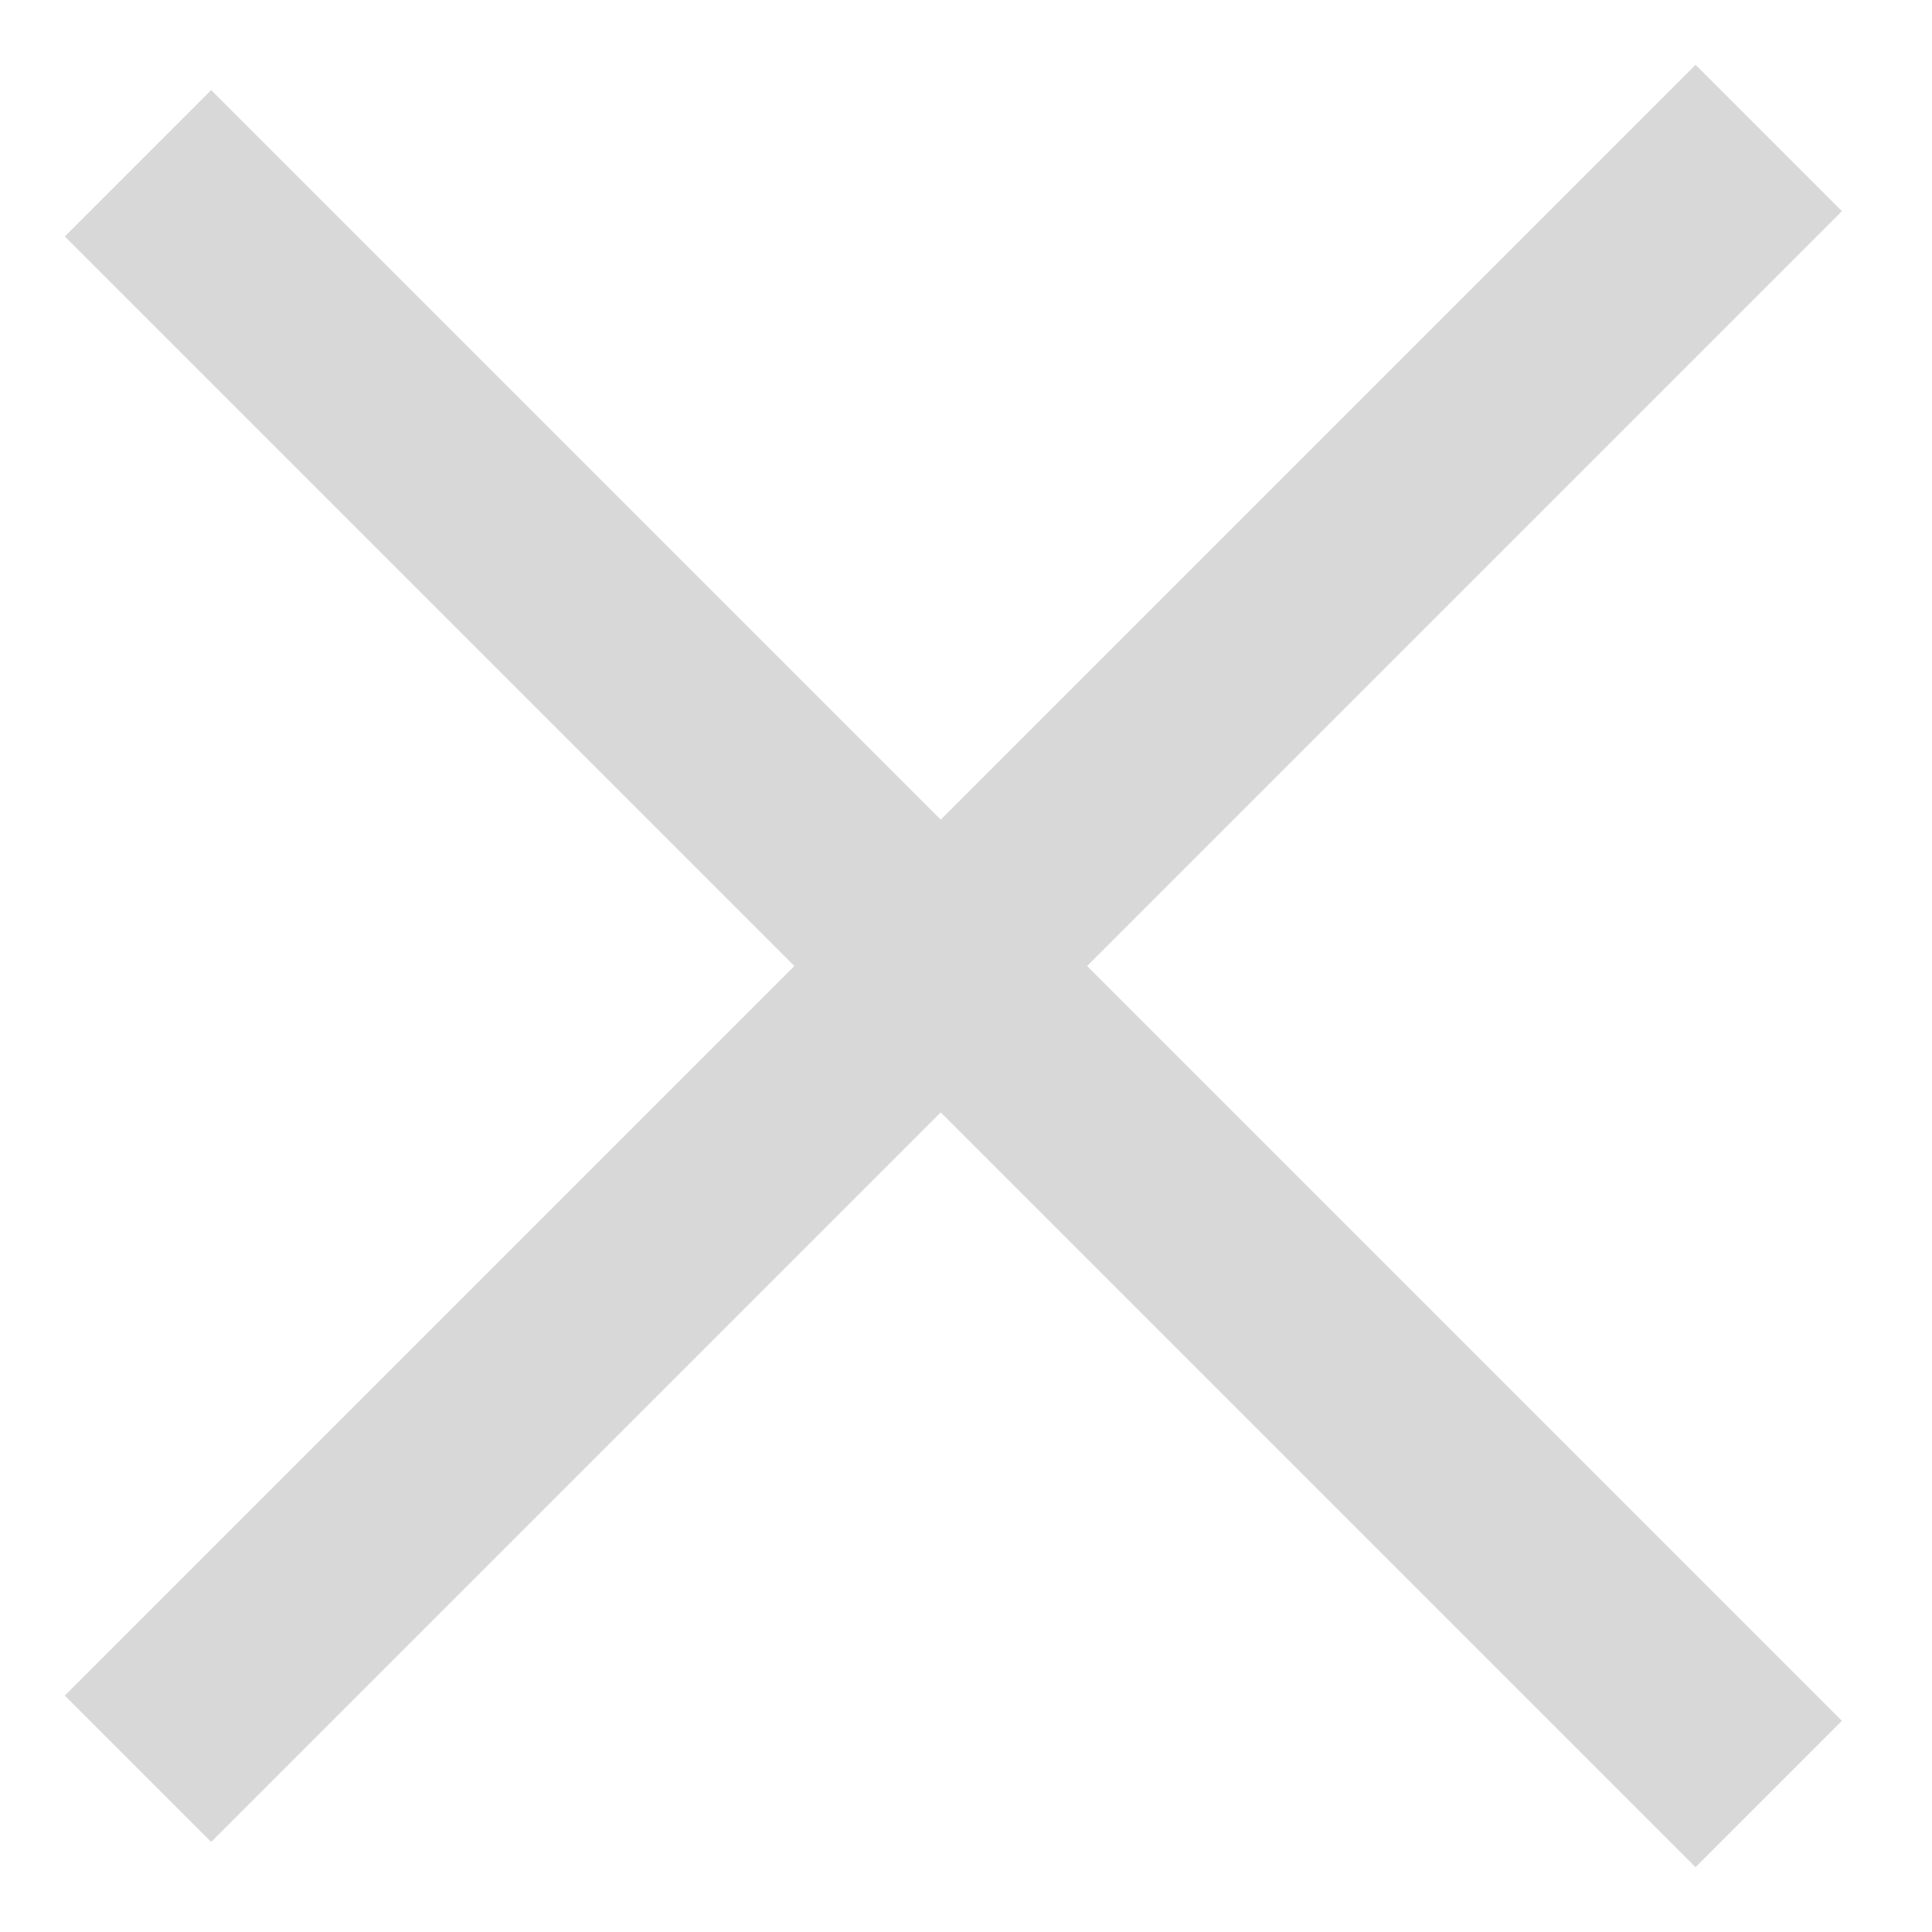
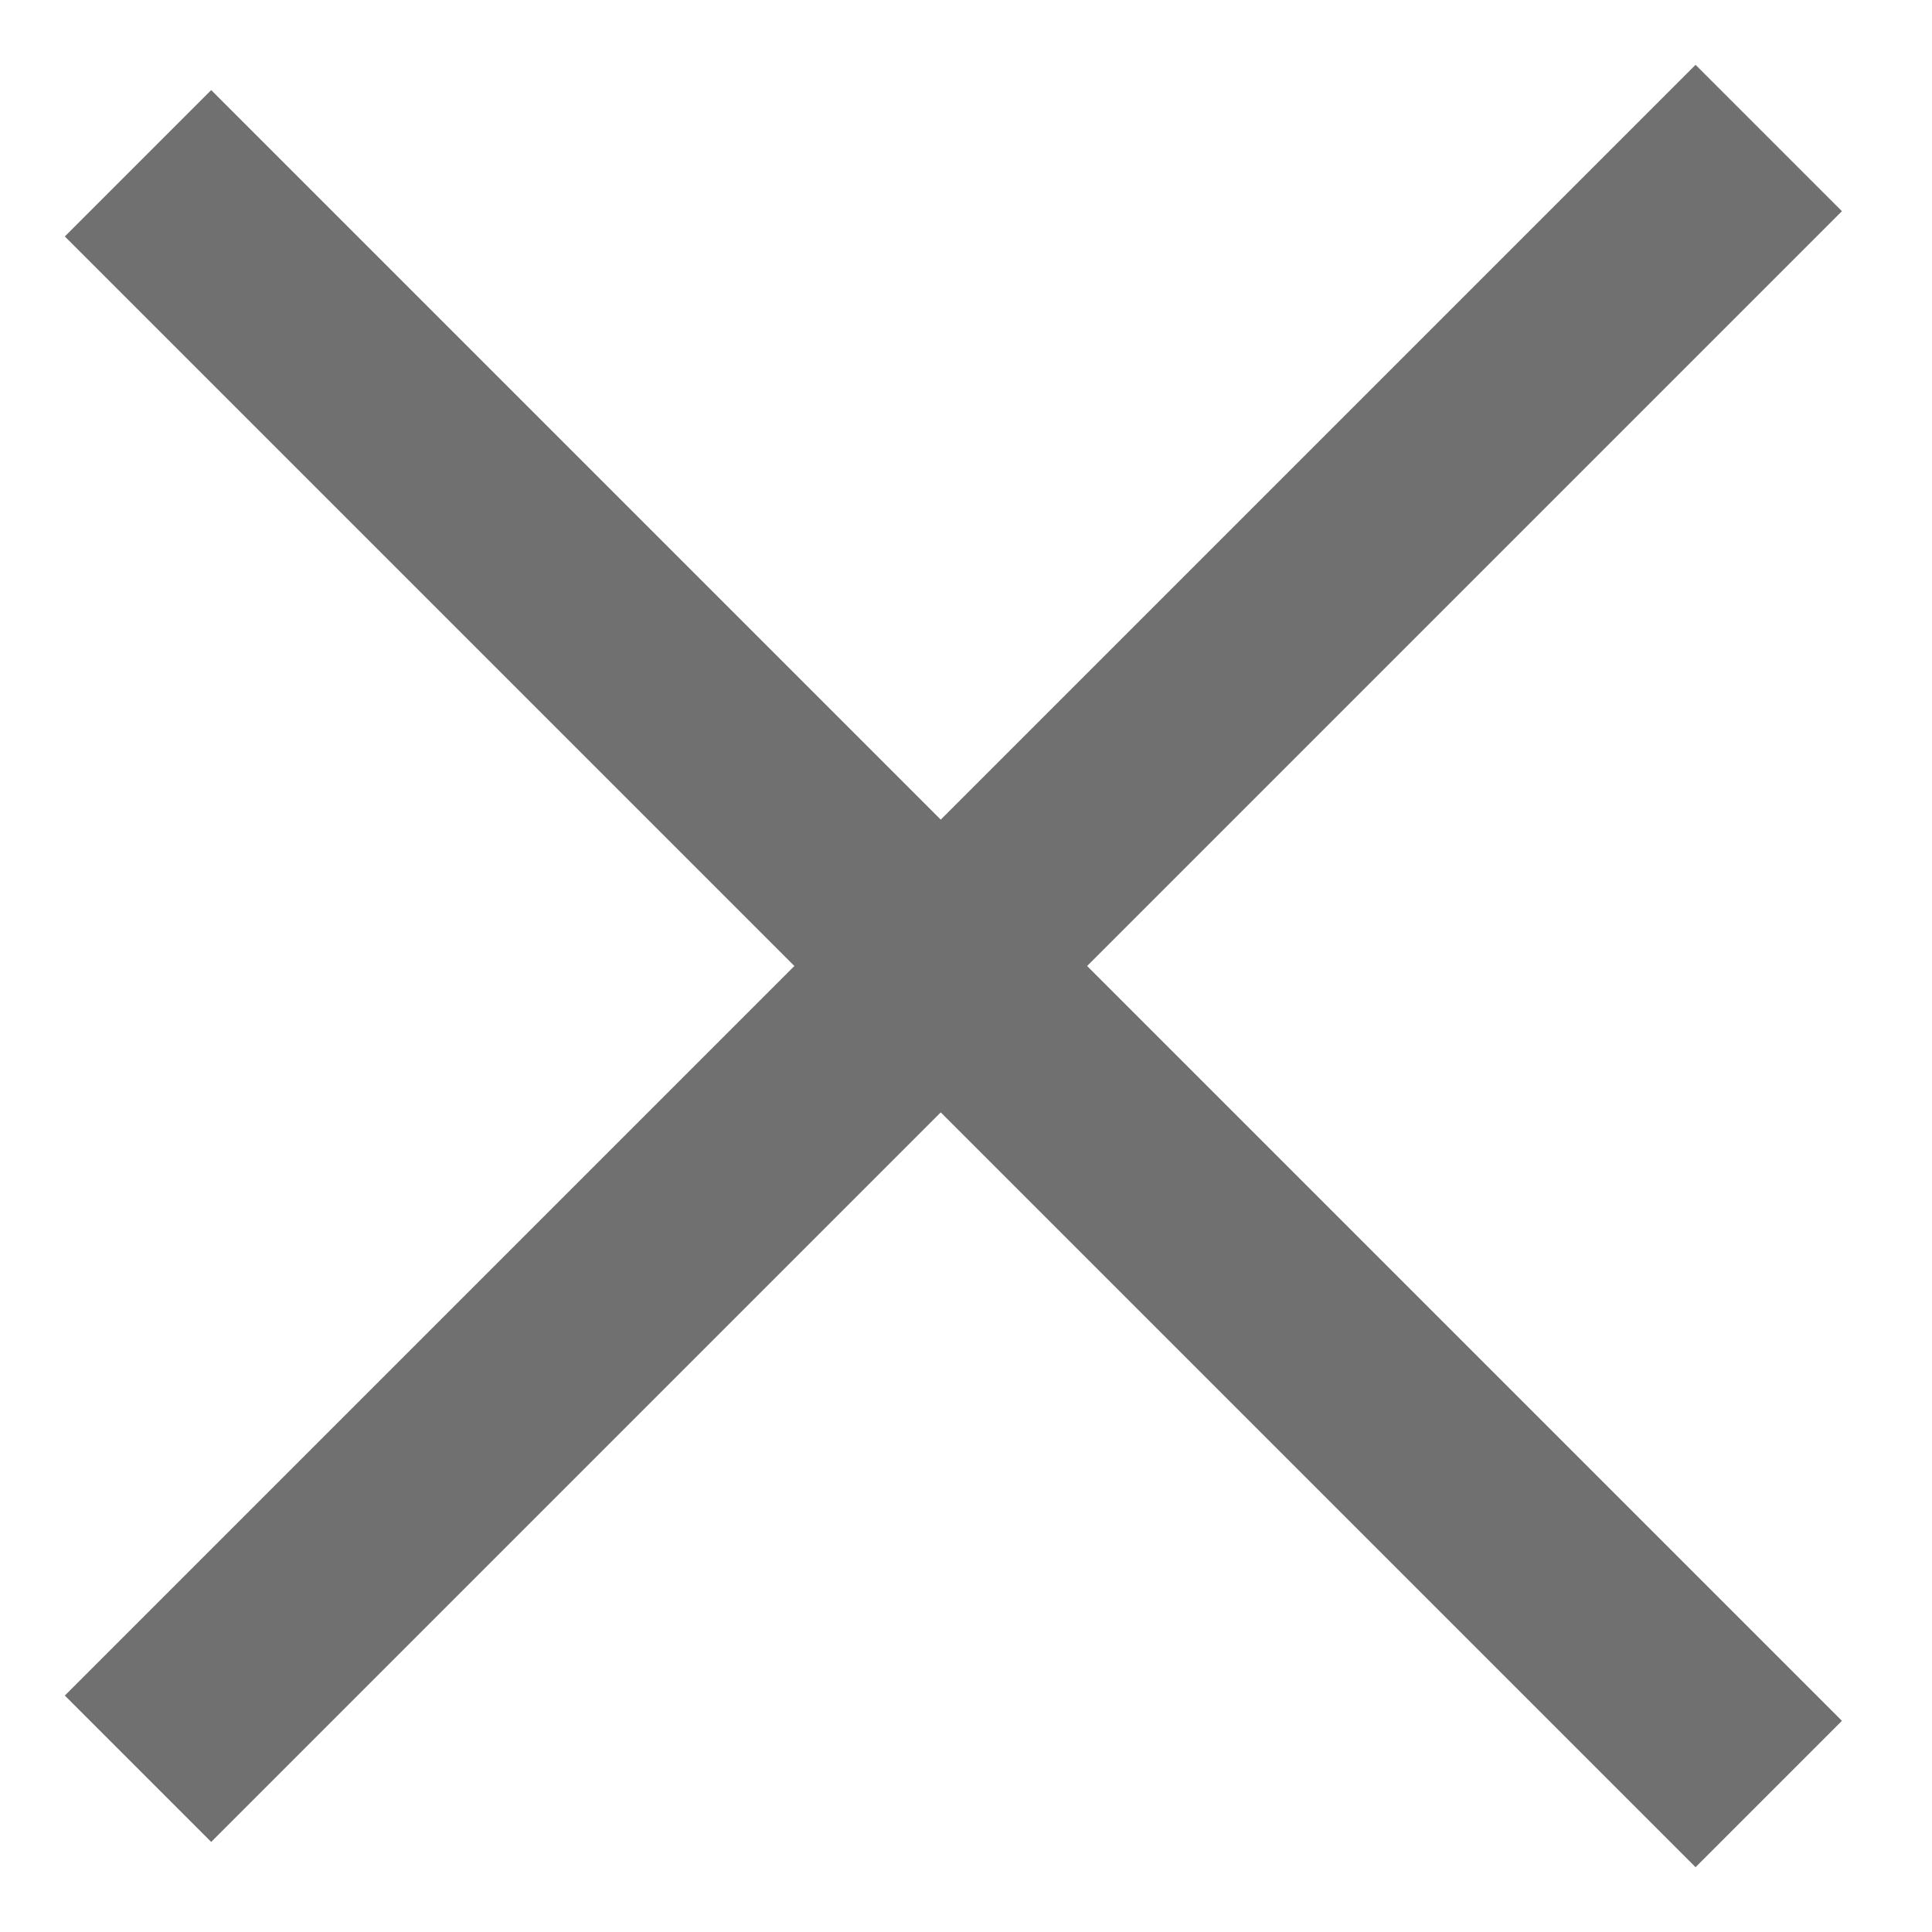
<svg xmlns="http://www.w3.org/2000/svg" width="14" height="14" viewBox="0 0 14 14" fill="none">
-   <path id="Vector" d="M1 1.183L12.817 13M1 12.817L12.817 1" stroke="#D8D8D8" stroke-width="1.5" />
+   <path id="Vector" d="M1 1.183L12.817 13M1 12.817L12.817 1" stroke="#707070" stroke-width="1.5" />
</svg>
